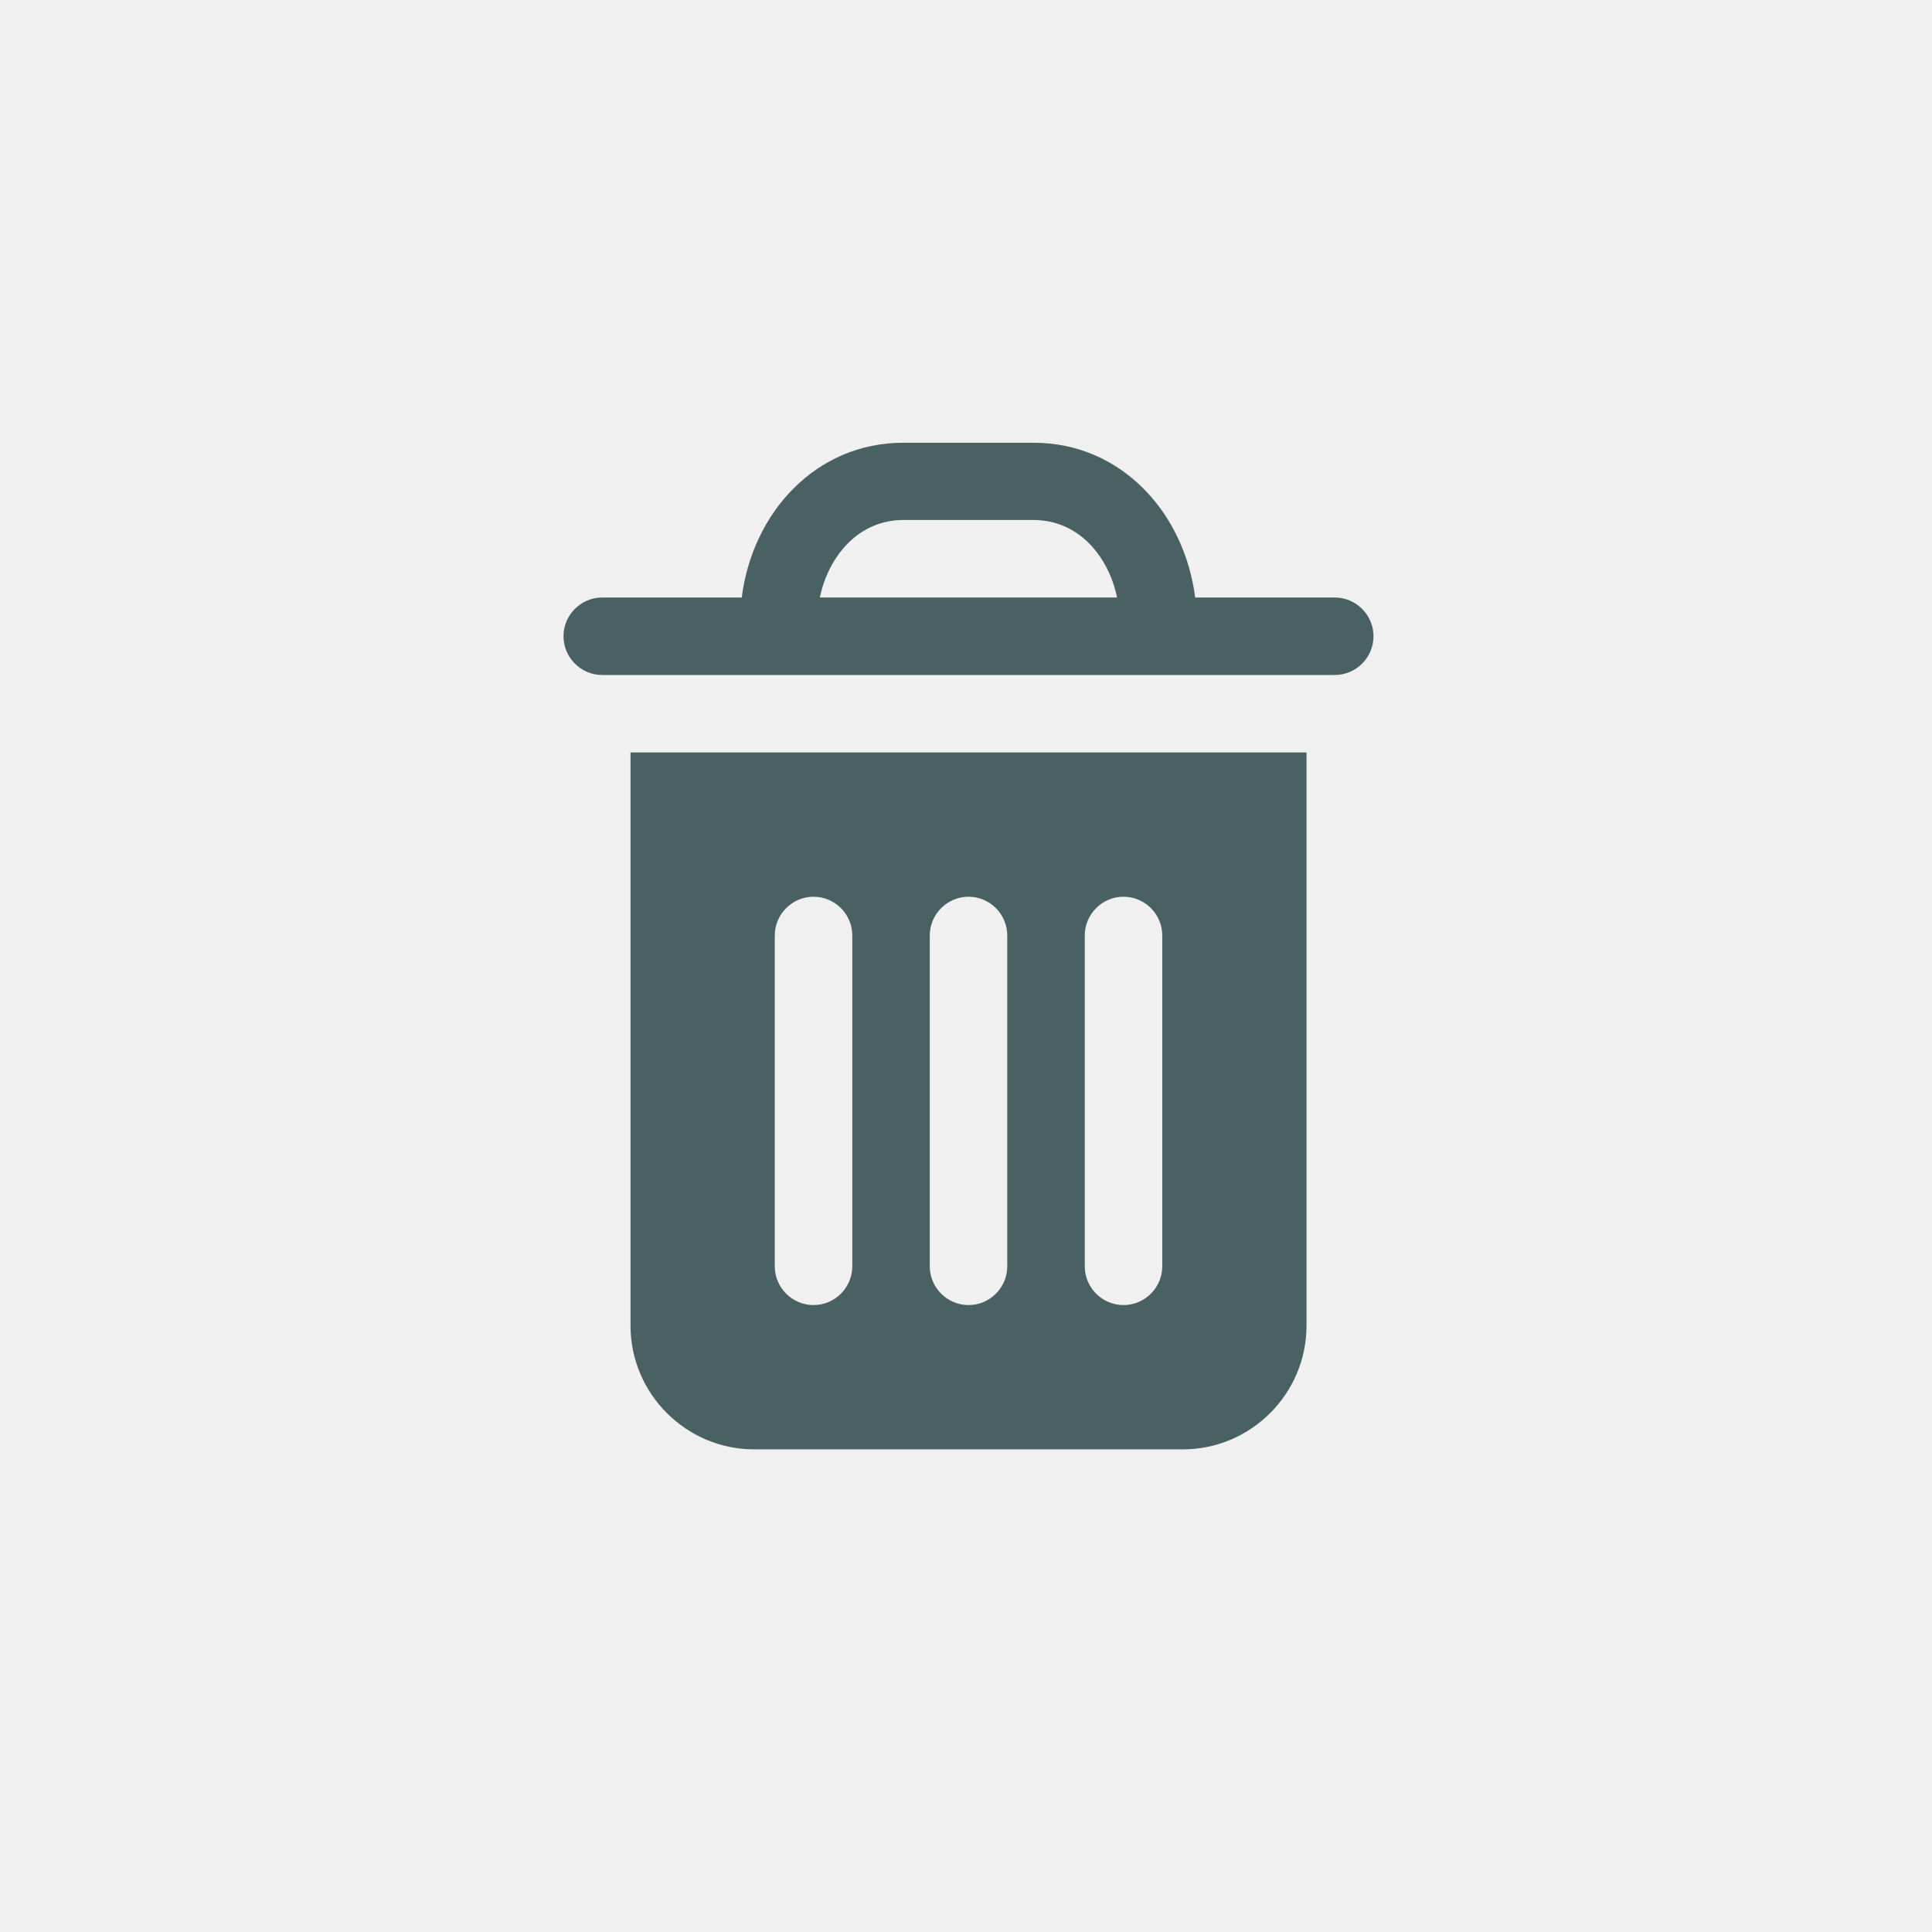
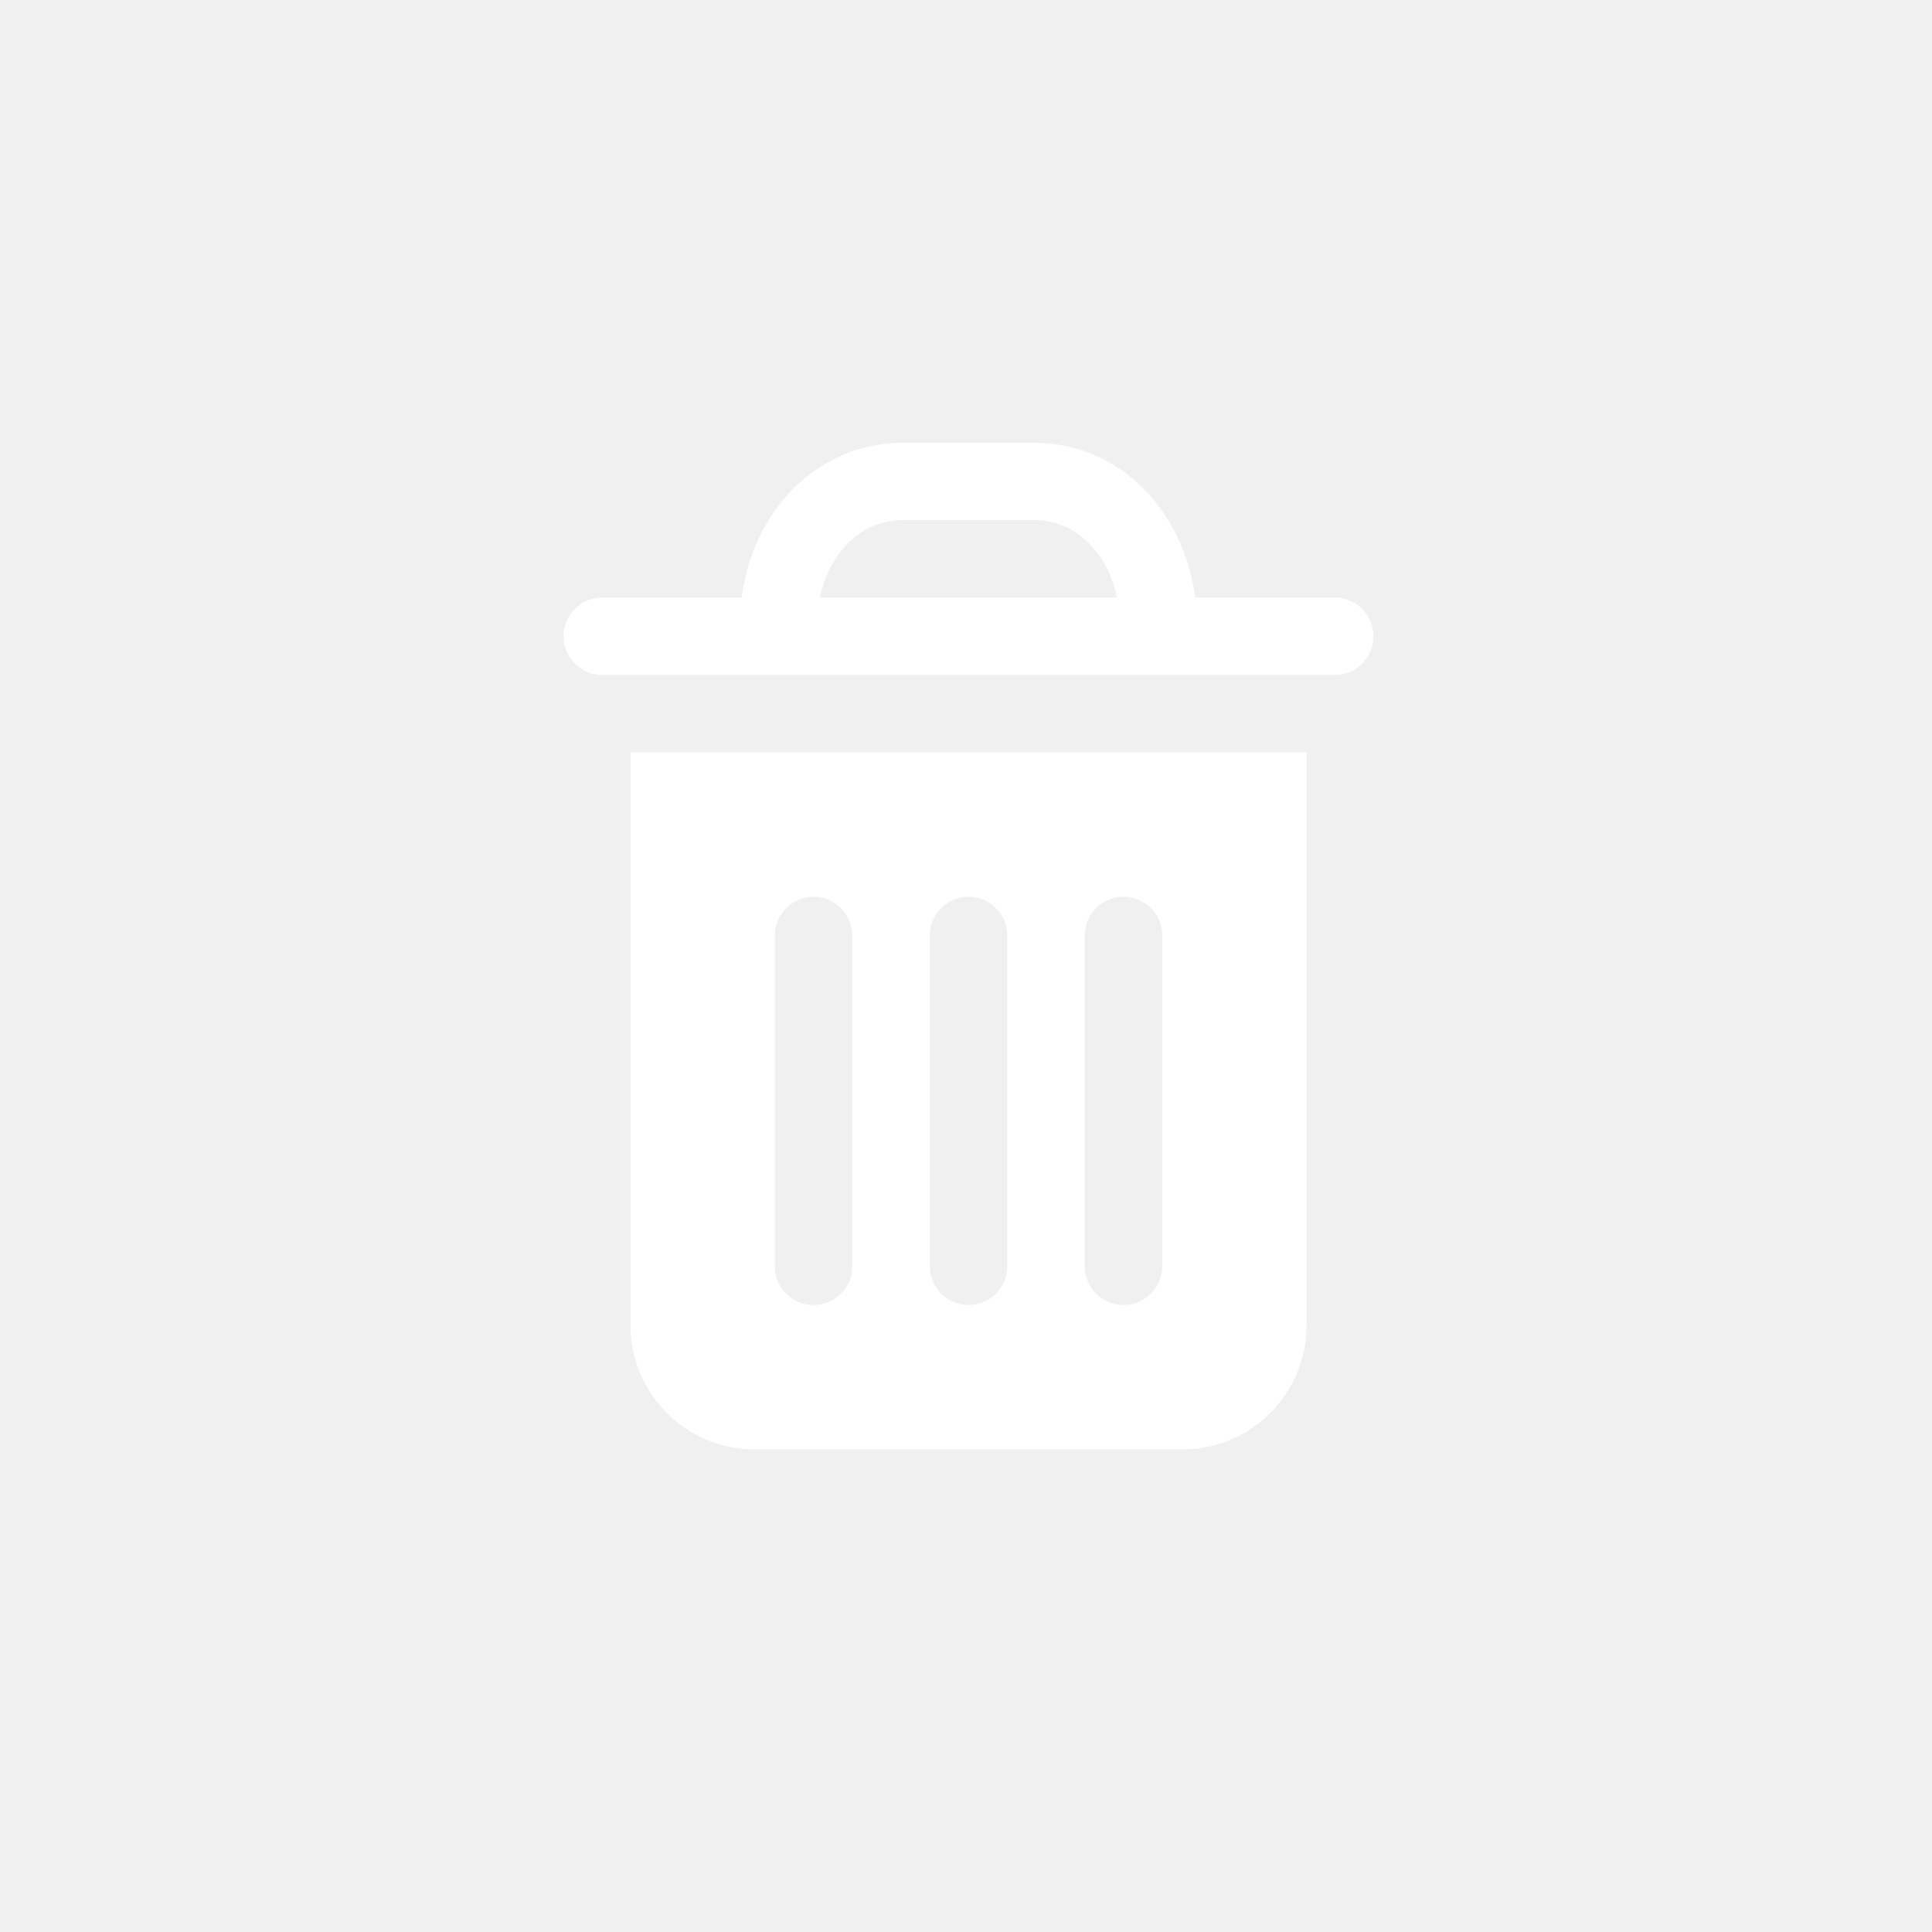
<svg xmlns="http://www.w3.org/2000/svg" width="48" height="48" viewBox="0 0 48 48" fill="none">
-   <path fill-rule="evenodd" clip-rule="evenodd" d="M14.963 14.845H18.428C18.562 13.793 19.019 12.831 19.715 12.136C20.416 11.434 21.351 11 22.442 11H25.679C26.77 11 27.705 11.434 28.406 12.136C29.102 12.831 29.559 13.794 29.694 14.845H33.162C33.691 14.845 34.124 15.278 34.124 15.807C34.124 16.337 33.691 16.77 33.162 16.77H14.962C14.433 16.77 14 16.337 14 15.807C14 15.278 14.433 14.845 14.962 14.845H14.963ZM18.737 36.009H29.388C31.078 36.009 32.46 34.627 32.46 32.937V18.695H15.665V32.937C15.665 34.627 17.047 36.009 18.737 36.009H18.737ZM20.212 22.279C20.742 22.279 21.175 22.712 21.175 23.241V31.462C21.175 31.991 20.742 32.424 20.212 32.424C19.683 32.424 19.249 31.991 19.249 31.462V23.241C19.249 22.712 19.683 22.279 20.212 22.279ZM27.913 22.279C28.443 22.279 28.876 22.712 28.876 23.241V31.462C28.876 31.991 28.443 32.424 27.913 32.424C27.384 32.424 26.951 31.991 26.951 31.462V23.241C26.951 22.712 27.384 22.279 27.913 22.279ZM24.063 22.279C24.592 22.279 25.025 22.712 25.025 23.241V31.462C25.025 31.991 24.592 32.424 24.063 32.424C23.534 32.424 23.1 31.991 23.1 31.462V23.241C23.1 22.712 23.534 22.279 24.063 22.279ZM20.37 14.844H27.753C27.642 14.313 27.397 13.84 27.05 13.492C26.696 13.138 26.226 12.919 25.68 12.919H22.442C21.896 12.919 21.427 13.138 21.073 13.492C20.725 13.84 20.48 14.313 20.369 14.844H20.37Z" fill="#4A6163" />
+   <path fill-rule="evenodd" clip-rule="evenodd" d="M14.963 14.845H18.428C18.562 13.793 19.019 12.831 19.715 12.136C20.416 11.434 21.351 11 22.442 11H25.679C26.77 11 27.705 11.434 28.406 12.136C29.102 12.831 29.559 13.794 29.694 14.845H33.162C33.691 14.845 34.124 15.278 34.124 15.807C34.124 16.337 33.691 16.77 33.162 16.77H14.962C14.433 16.77 14 16.337 14 15.807C14 15.278 14.433 14.845 14.962 14.845H14.963ZM18.737 36.009H29.388C31.078 36.009 32.46 34.627 32.46 32.937V18.695H15.665V32.937C15.665 34.627 17.047 36.009 18.737 36.009H18.737ZM20.212 22.279C20.742 22.279 21.175 22.712 21.175 23.241V31.462C21.175 31.991 20.742 32.424 20.212 32.424C19.683 32.424 19.249 31.991 19.249 31.462V23.241C19.249 22.712 19.683 22.279 20.212 22.279ZM27.913 22.279C28.443 22.279 28.876 22.712 28.876 23.241V31.462C28.876 31.991 28.443 32.424 27.913 32.424C27.384 32.424 26.951 31.991 26.951 31.462V23.241C26.951 22.712 27.384 22.279 27.913 22.279ZM24.063 22.279C24.592 22.279 25.025 22.712 25.025 23.241V31.462C25.025 31.991 24.592 32.424 24.063 32.424C23.534 32.424 23.1 31.991 23.1 31.462V23.241C23.1 22.712 23.534 22.279 24.063 22.279ZM20.37 14.844H27.753C27.642 14.313 27.397 13.84 27.05 13.492C26.696 13.138 26.226 12.919 25.68 12.919H22.442C21.896 12.919 21.427 13.138 21.073 13.492C20.725 13.84 20.48 14.313 20.369 14.844H20.37Z" fill="#ffffff" />
</svg>
